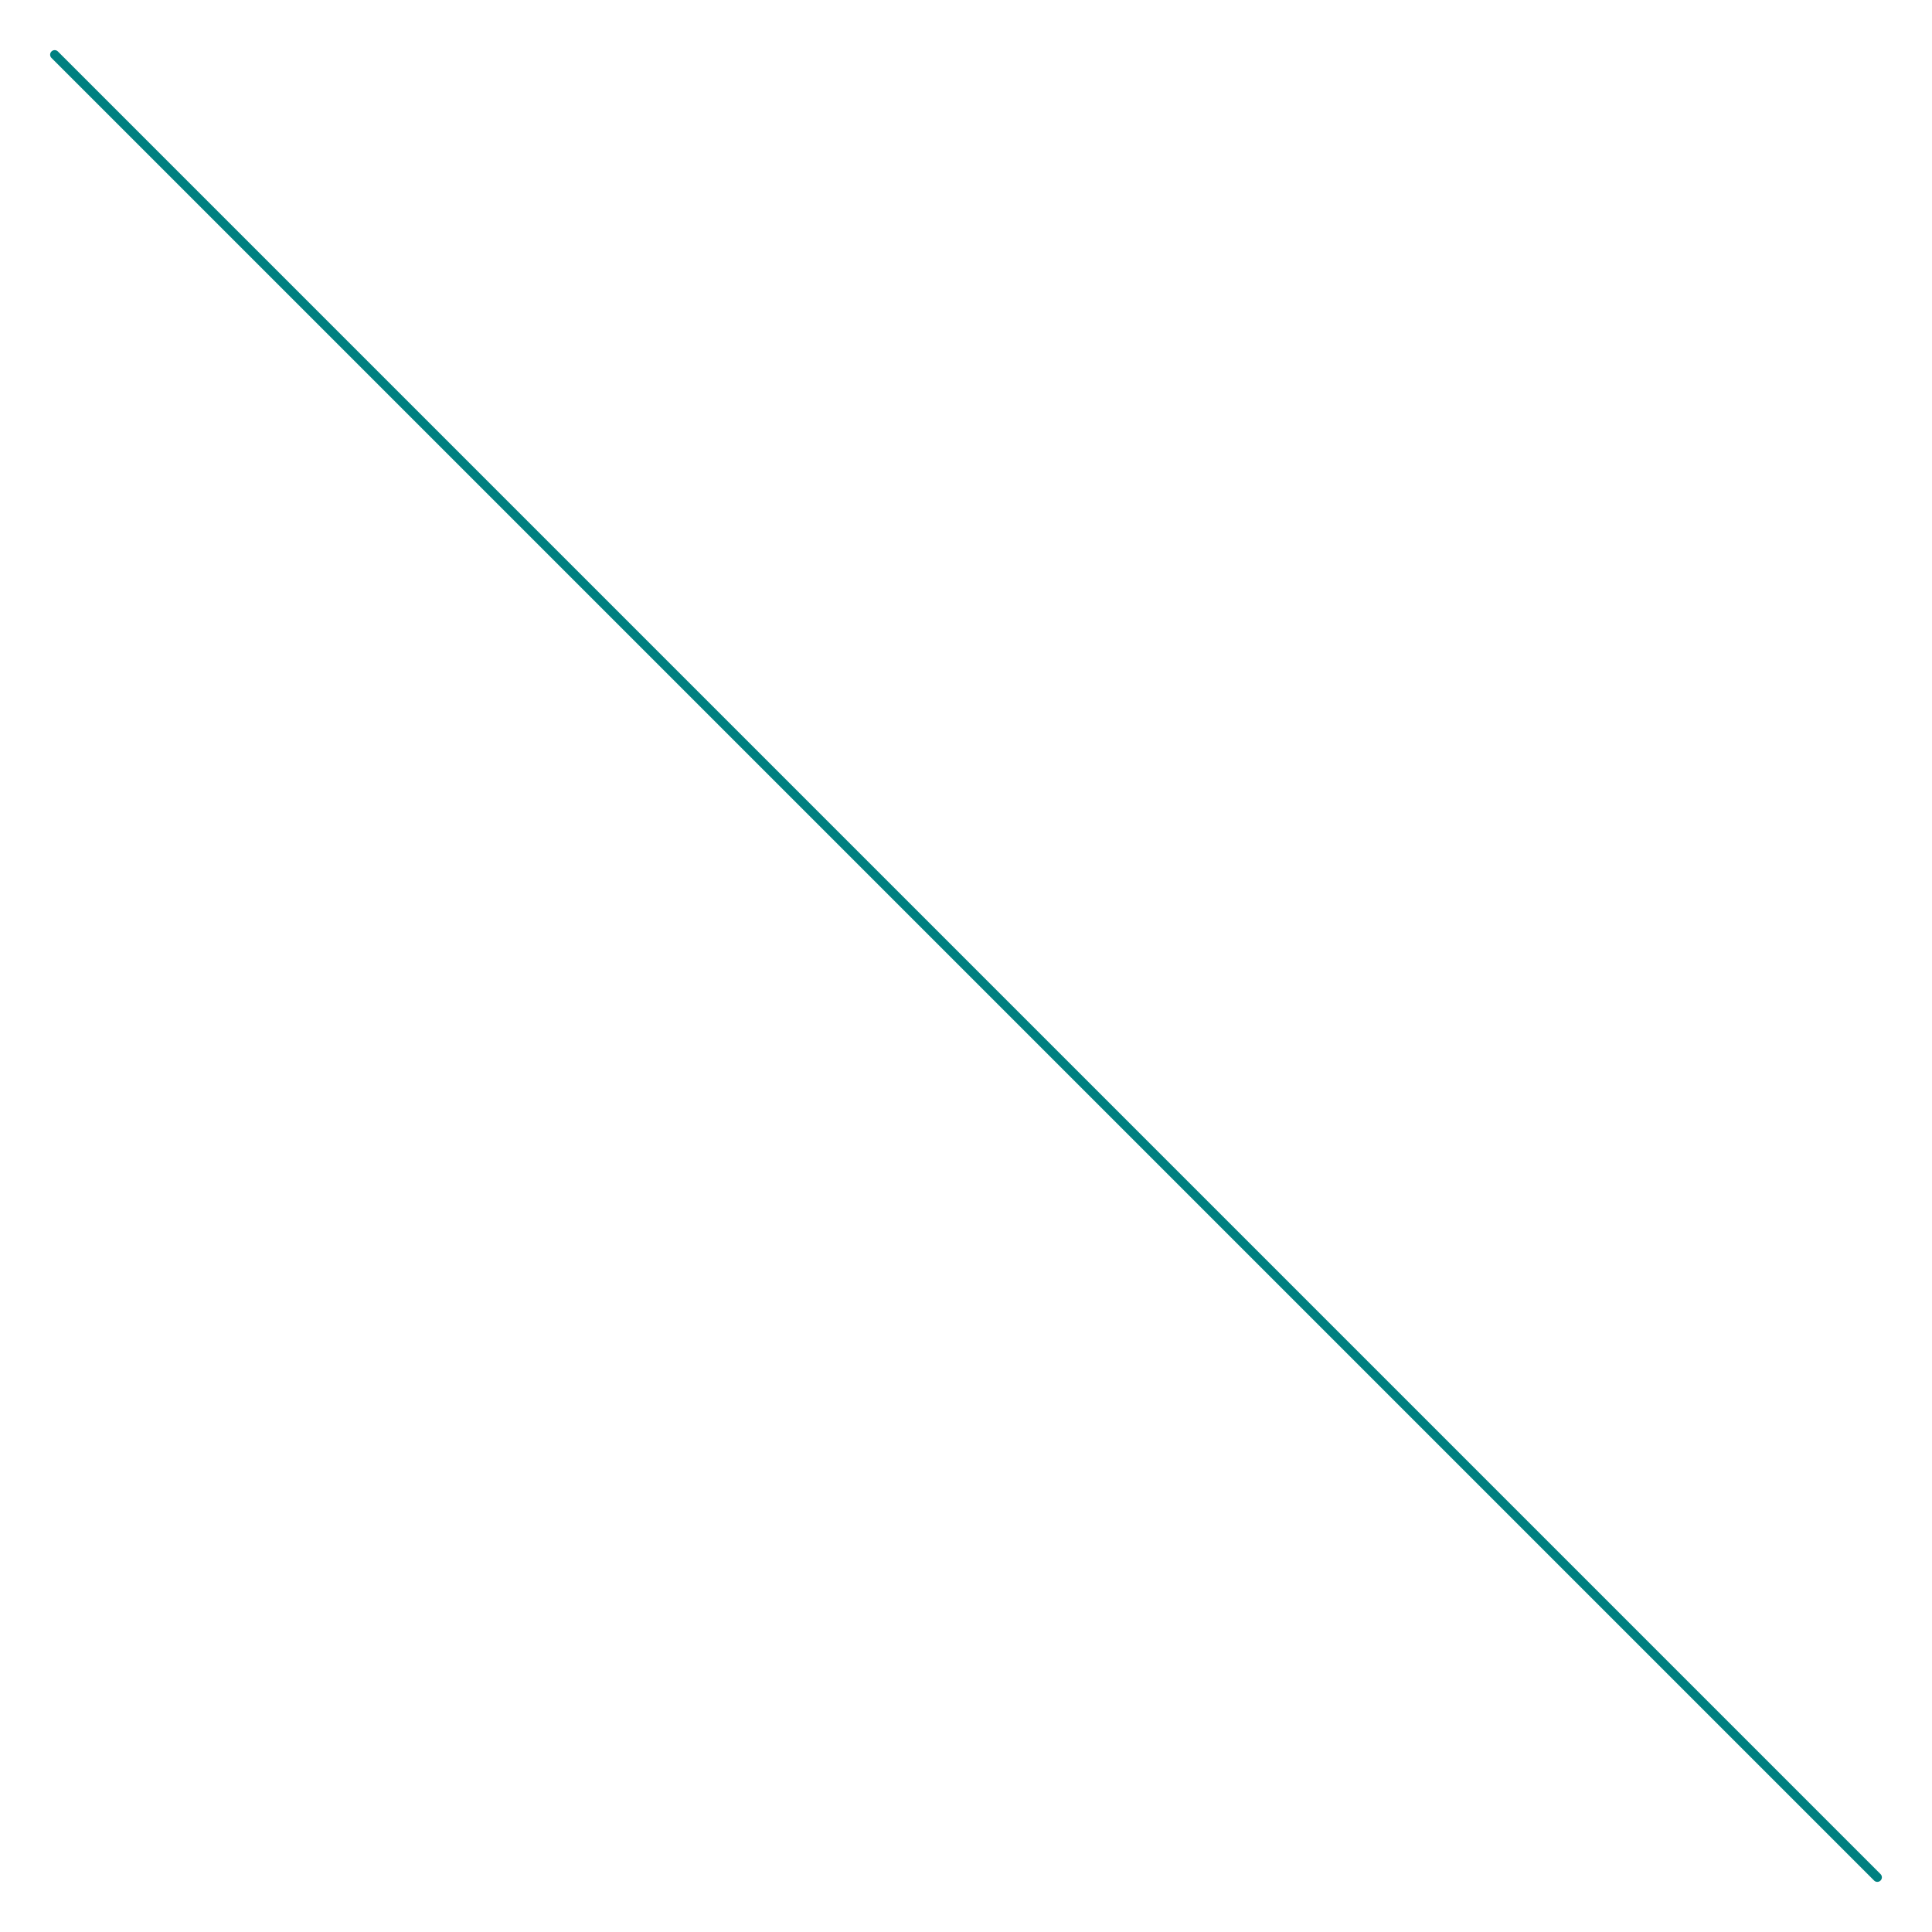
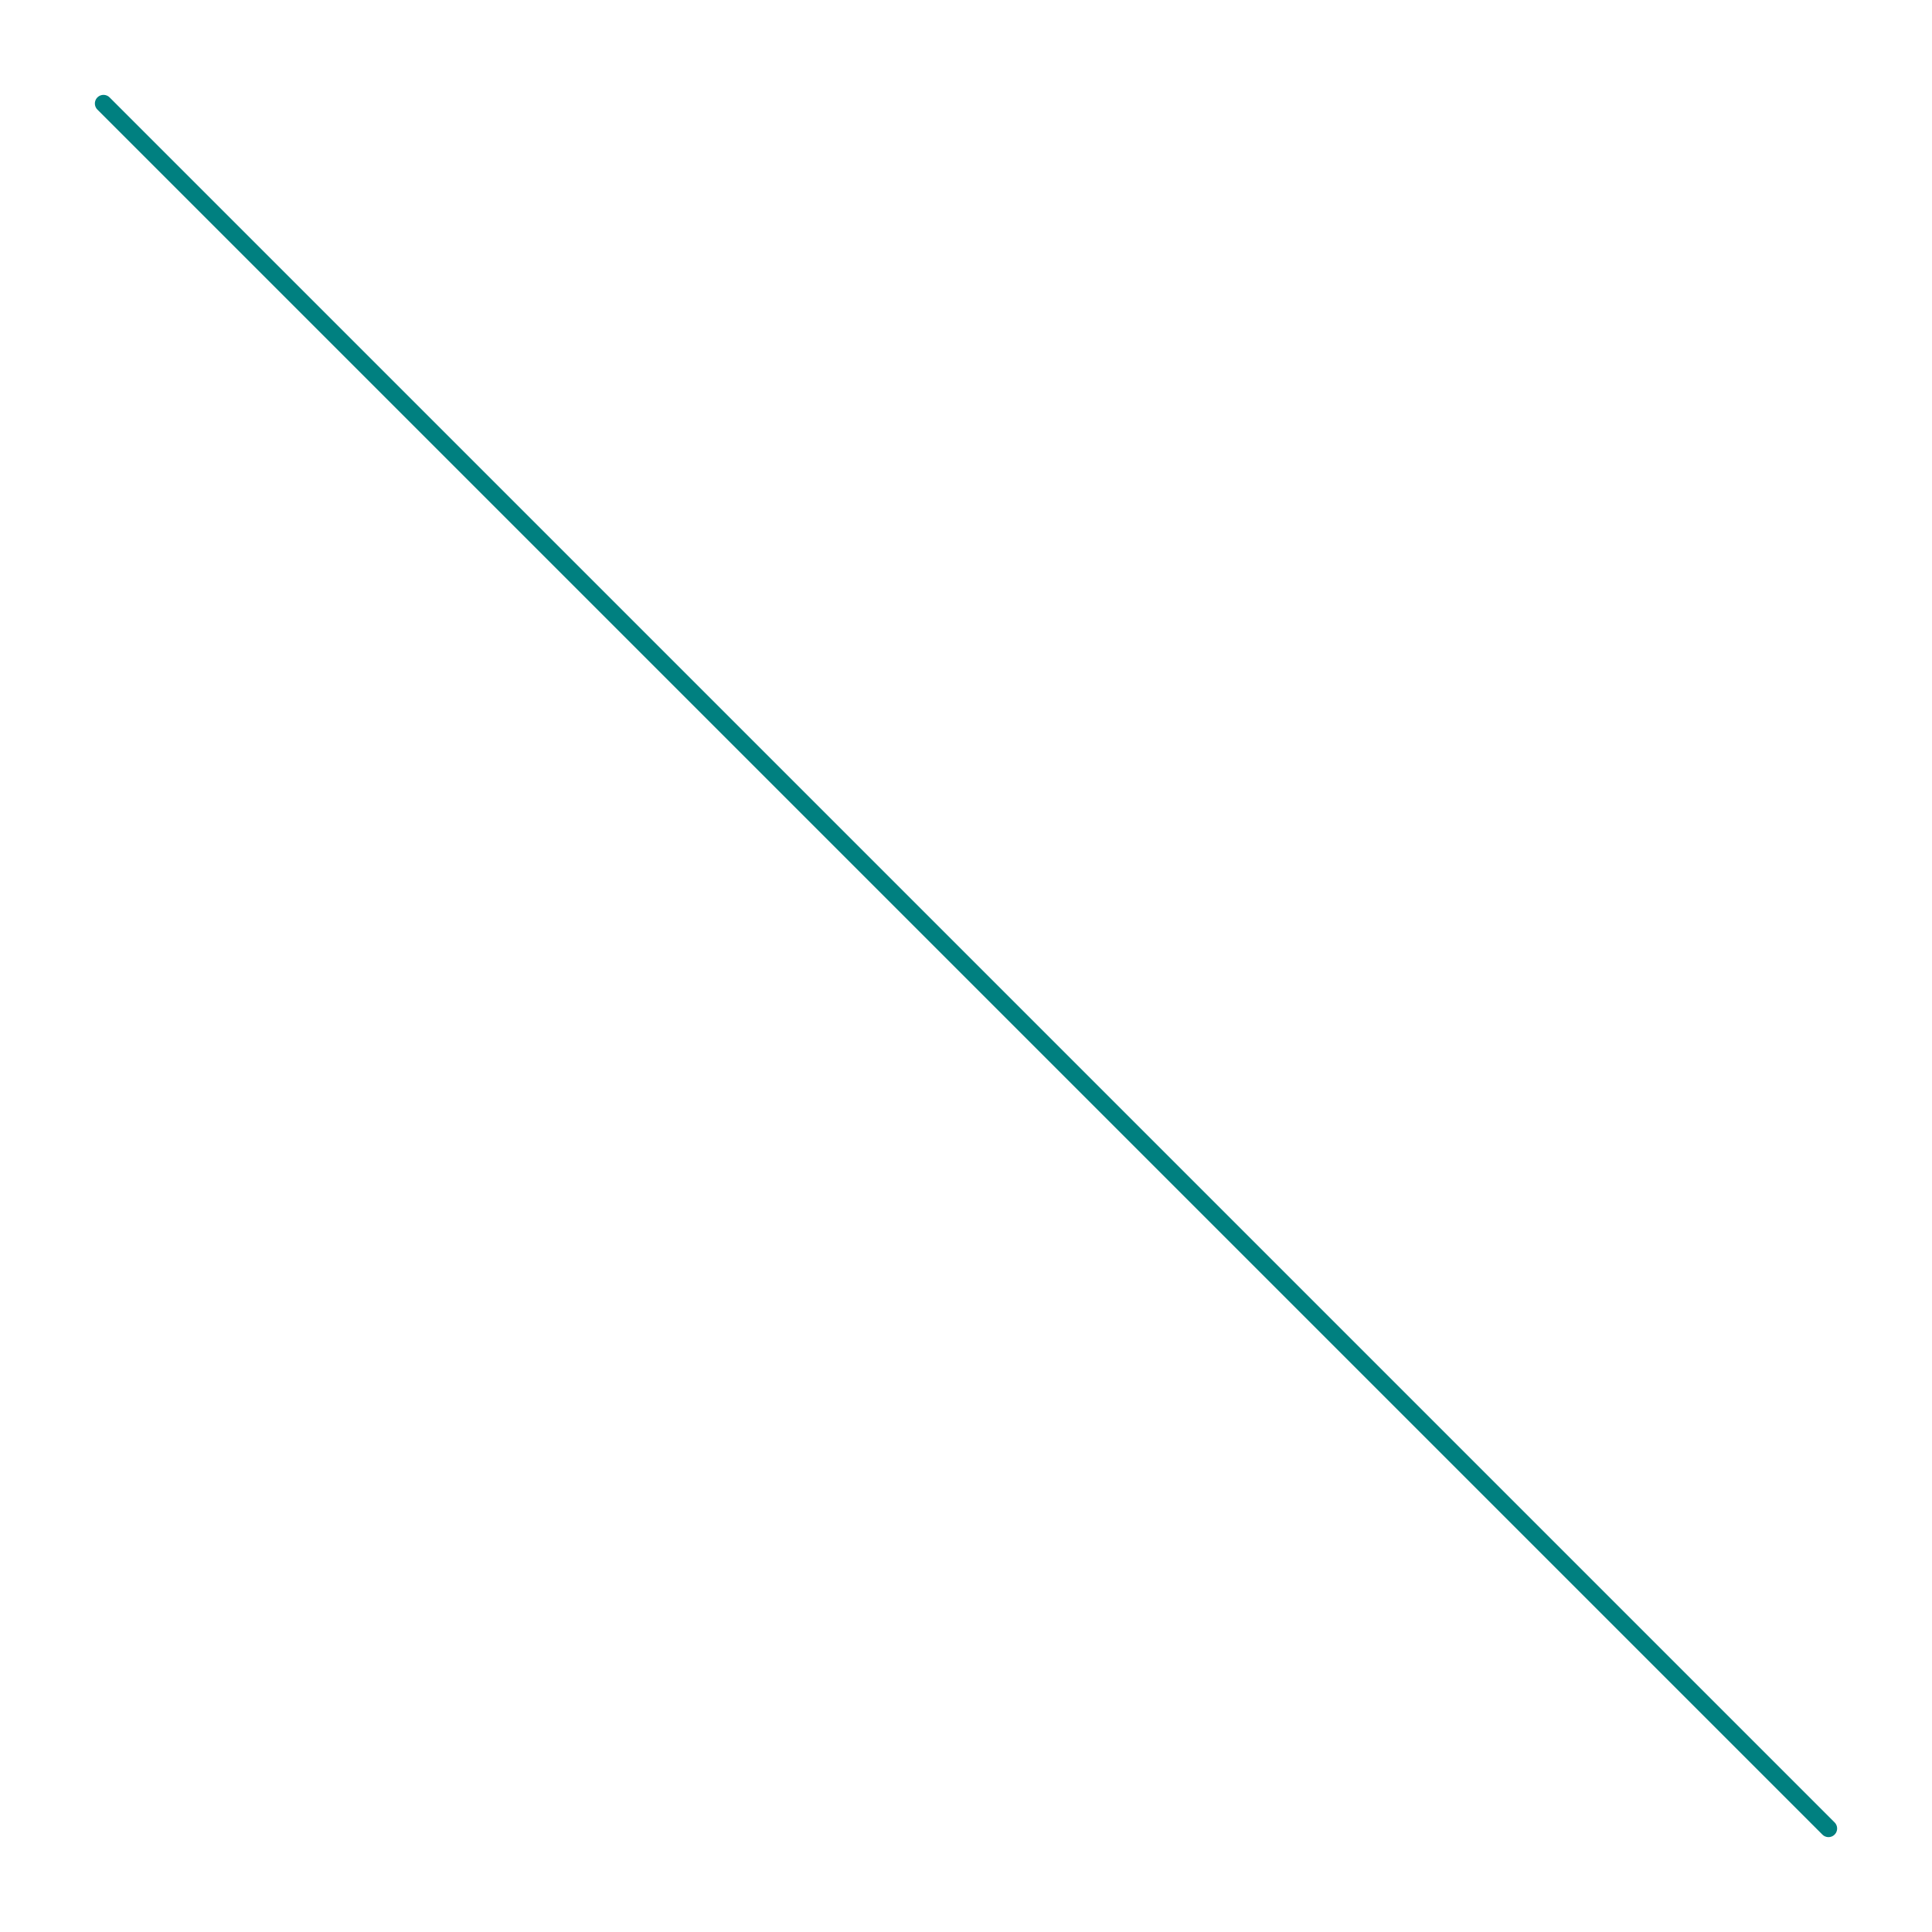
- <svg xmlns="http://www.w3.org/2000/svg" width="106" height="106" version="1.1">
-   <line x1="3" y1="3" x2="103" y2="103" style="stroke:#008080;stroke-dashoffset: 0;stroke-width:0.5;stroke-linejoin:round;stroke-linecap:round;fill-rule: evenodd;" fill="none" />
+ <svg xmlns="http://www.w3.org/2000/svg" width="56" height="56" version="1.1">
+   <line x1="3" y1="3" x2="53" y2="53" style="stroke:#008080;stroke-dashoffset: 0;stroke-width:0.5;stroke-linejoin:round;stroke-linecap:round;fill-rule: evenodd;" fill="none" />
</svg>
